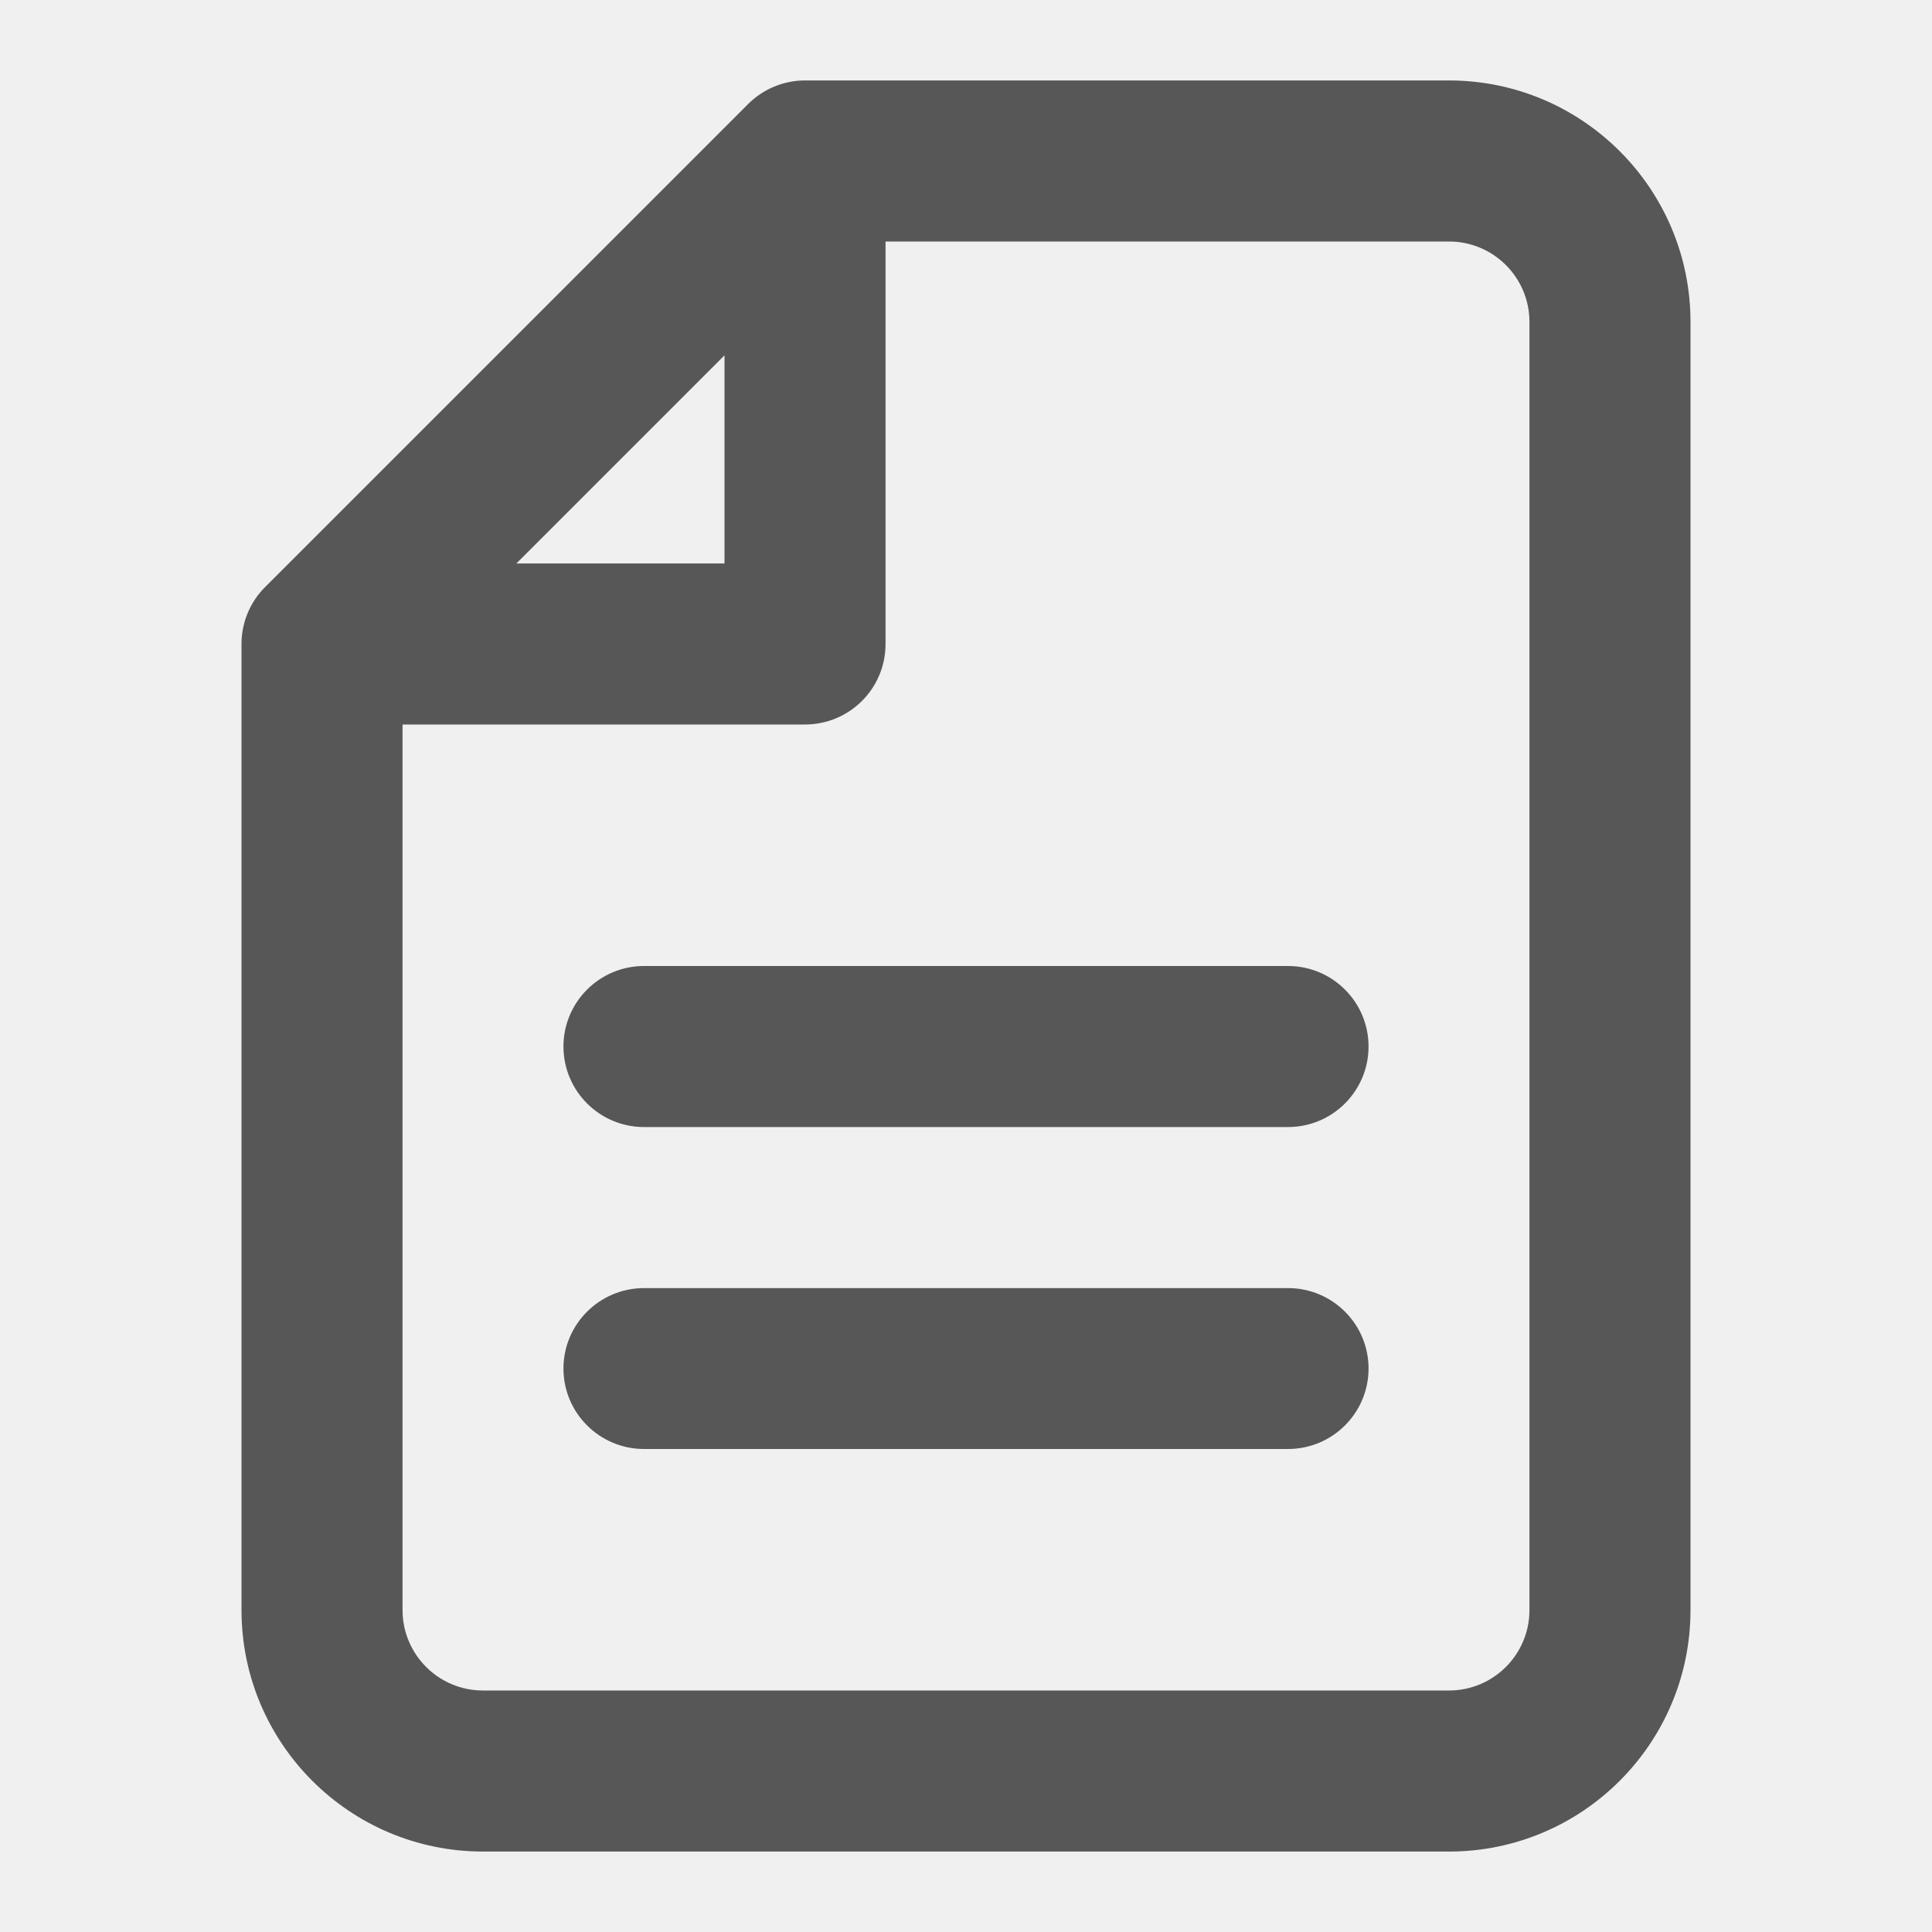
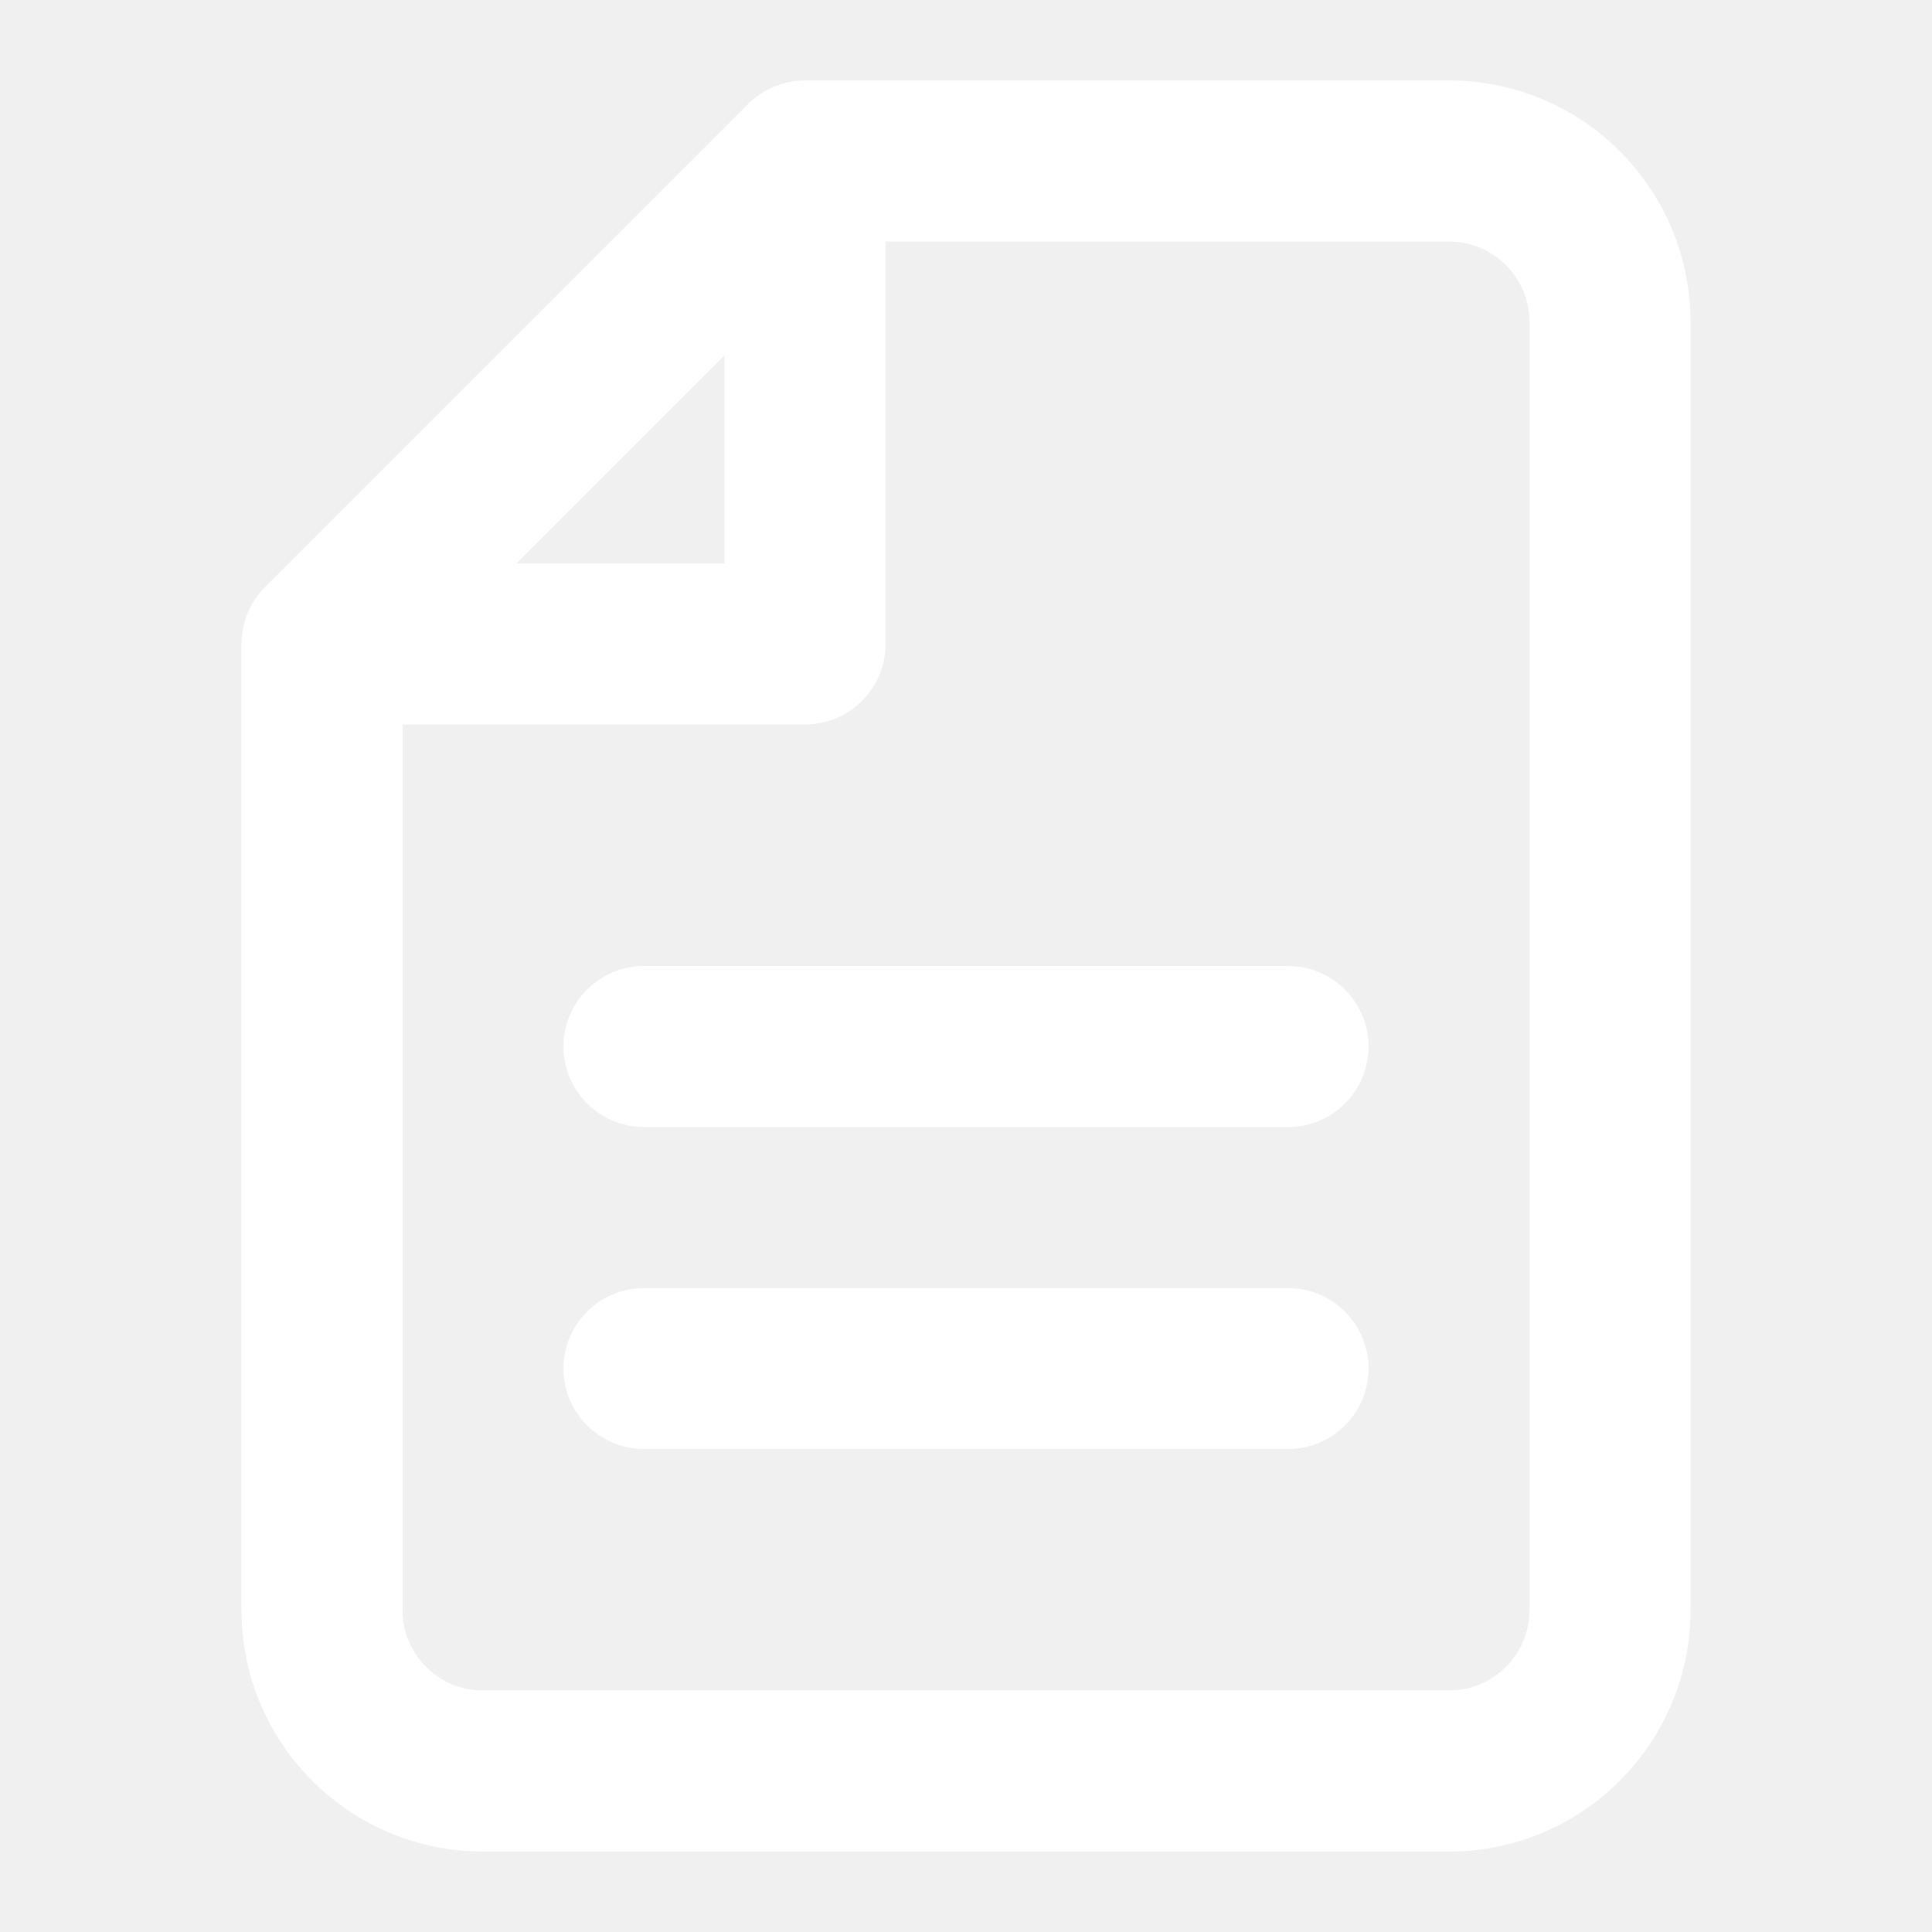
- <svg xmlns="http://www.w3.org/2000/svg" width="14" height="14" viewBox="0 0 14 14" fill="none">
+ <svg xmlns="http://www.w3.org/2000/svg" width="14" height="14" viewBox="0 0 14 14" fill="white">
  <g id="document-svgrepo-com (1) 1">
-     <path id="Vector" fill-rule="evenodd" clip-rule="evenodd" d="M5.421 0.754C5.53 0.645 5.679 0.583 5.833 0.583H10.5C11.466 0.583 12.25 1.367 12.25 2.333V11.667C12.25 12.633 11.466 13.417 10.5 13.417H3.5C2.534 13.417 1.75 12.633 1.75 11.667V4.667C1.75 4.512 1.811 4.364 1.921 4.254L5.421 0.754ZM10.5 1.75H6.417V4.667C6.417 4.989 6.156 5.25 5.833 5.25H2.917V11.667C2.917 11.989 3.178 12.25 3.5 12.25H10.5C10.822 12.25 11.083 11.989 11.083 11.667V2.333C11.083 2.011 10.822 1.75 10.5 1.75ZM3.742 4.083H5.25V2.575L3.742 4.083ZM4.083 7.583C4.083 7.261 4.345 7 4.667 7H9.333C9.656 7 9.917 7.261 9.917 7.583C9.917 7.906 9.656 8.167 9.333 8.167H4.667C4.345 8.167 4.083 7.906 4.083 7.583ZM4.083 9.917C4.083 9.595 4.345 9.334 4.667 9.334H9.333C9.656 9.334 9.917 9.595 9.917 9.917C9.917 10.239 9.656 10.5 9.333 10.5H4.667C4.345 10.5 4.083 10.239 4.083 9.917Z" fill="#575757" />
+     <path id="Vector" fill-rule="evenodd" clip-rule="evenodd" d="M5.421 0.754C5.53 0.645 5.679 0.583 5.833 0.583H10.5C11.466 0.583 12.25 1.367 12.25 2.333V11.667C12.25 12.633 11.466 13.417 10.5 13.417H3.5C2.534 13.417 1.75 12.633 1.75 11.667V4.667C1.75 4.512 1.811 4.364 1.921 4.254L5.421 0.754ZM10.5 1.75H6.417V4.667C6.417 4.989 6.156 5.25 5.833 5.25H2.917V11.667C2.917 11.989 3.178 12.25 3.5 12.25H10.5C10.822 12.25 11.083 11.989 11.083 11.667V2.333C11.083 2.011 10.822 1.75 10.5 1.75ZM3.742 4.083H5.25V2.575L3.742 4.083ZM4.083 7.583C4.083 7.261 4.345 7 4.667 7H9.333C9.656 7 9.917 7.261 9.917 7.583C9.917 7.906 9.656 8.167 9.333 8.167H4.667C4.345 8.167 4.083 7.906 4.083 7.583ZM4.083 9.917C4.083 9.595 4.345 9.334 4.667 9.334H9.333C9.656 9.334 9.917 9.595 9.917 9.917C9.917 10.239 9.656 10.5 9.333 10.5H4.667C4.345 10.5 4.083 10.239 4.083 9.917Z" fill="white" />
  </g>
</svg>
